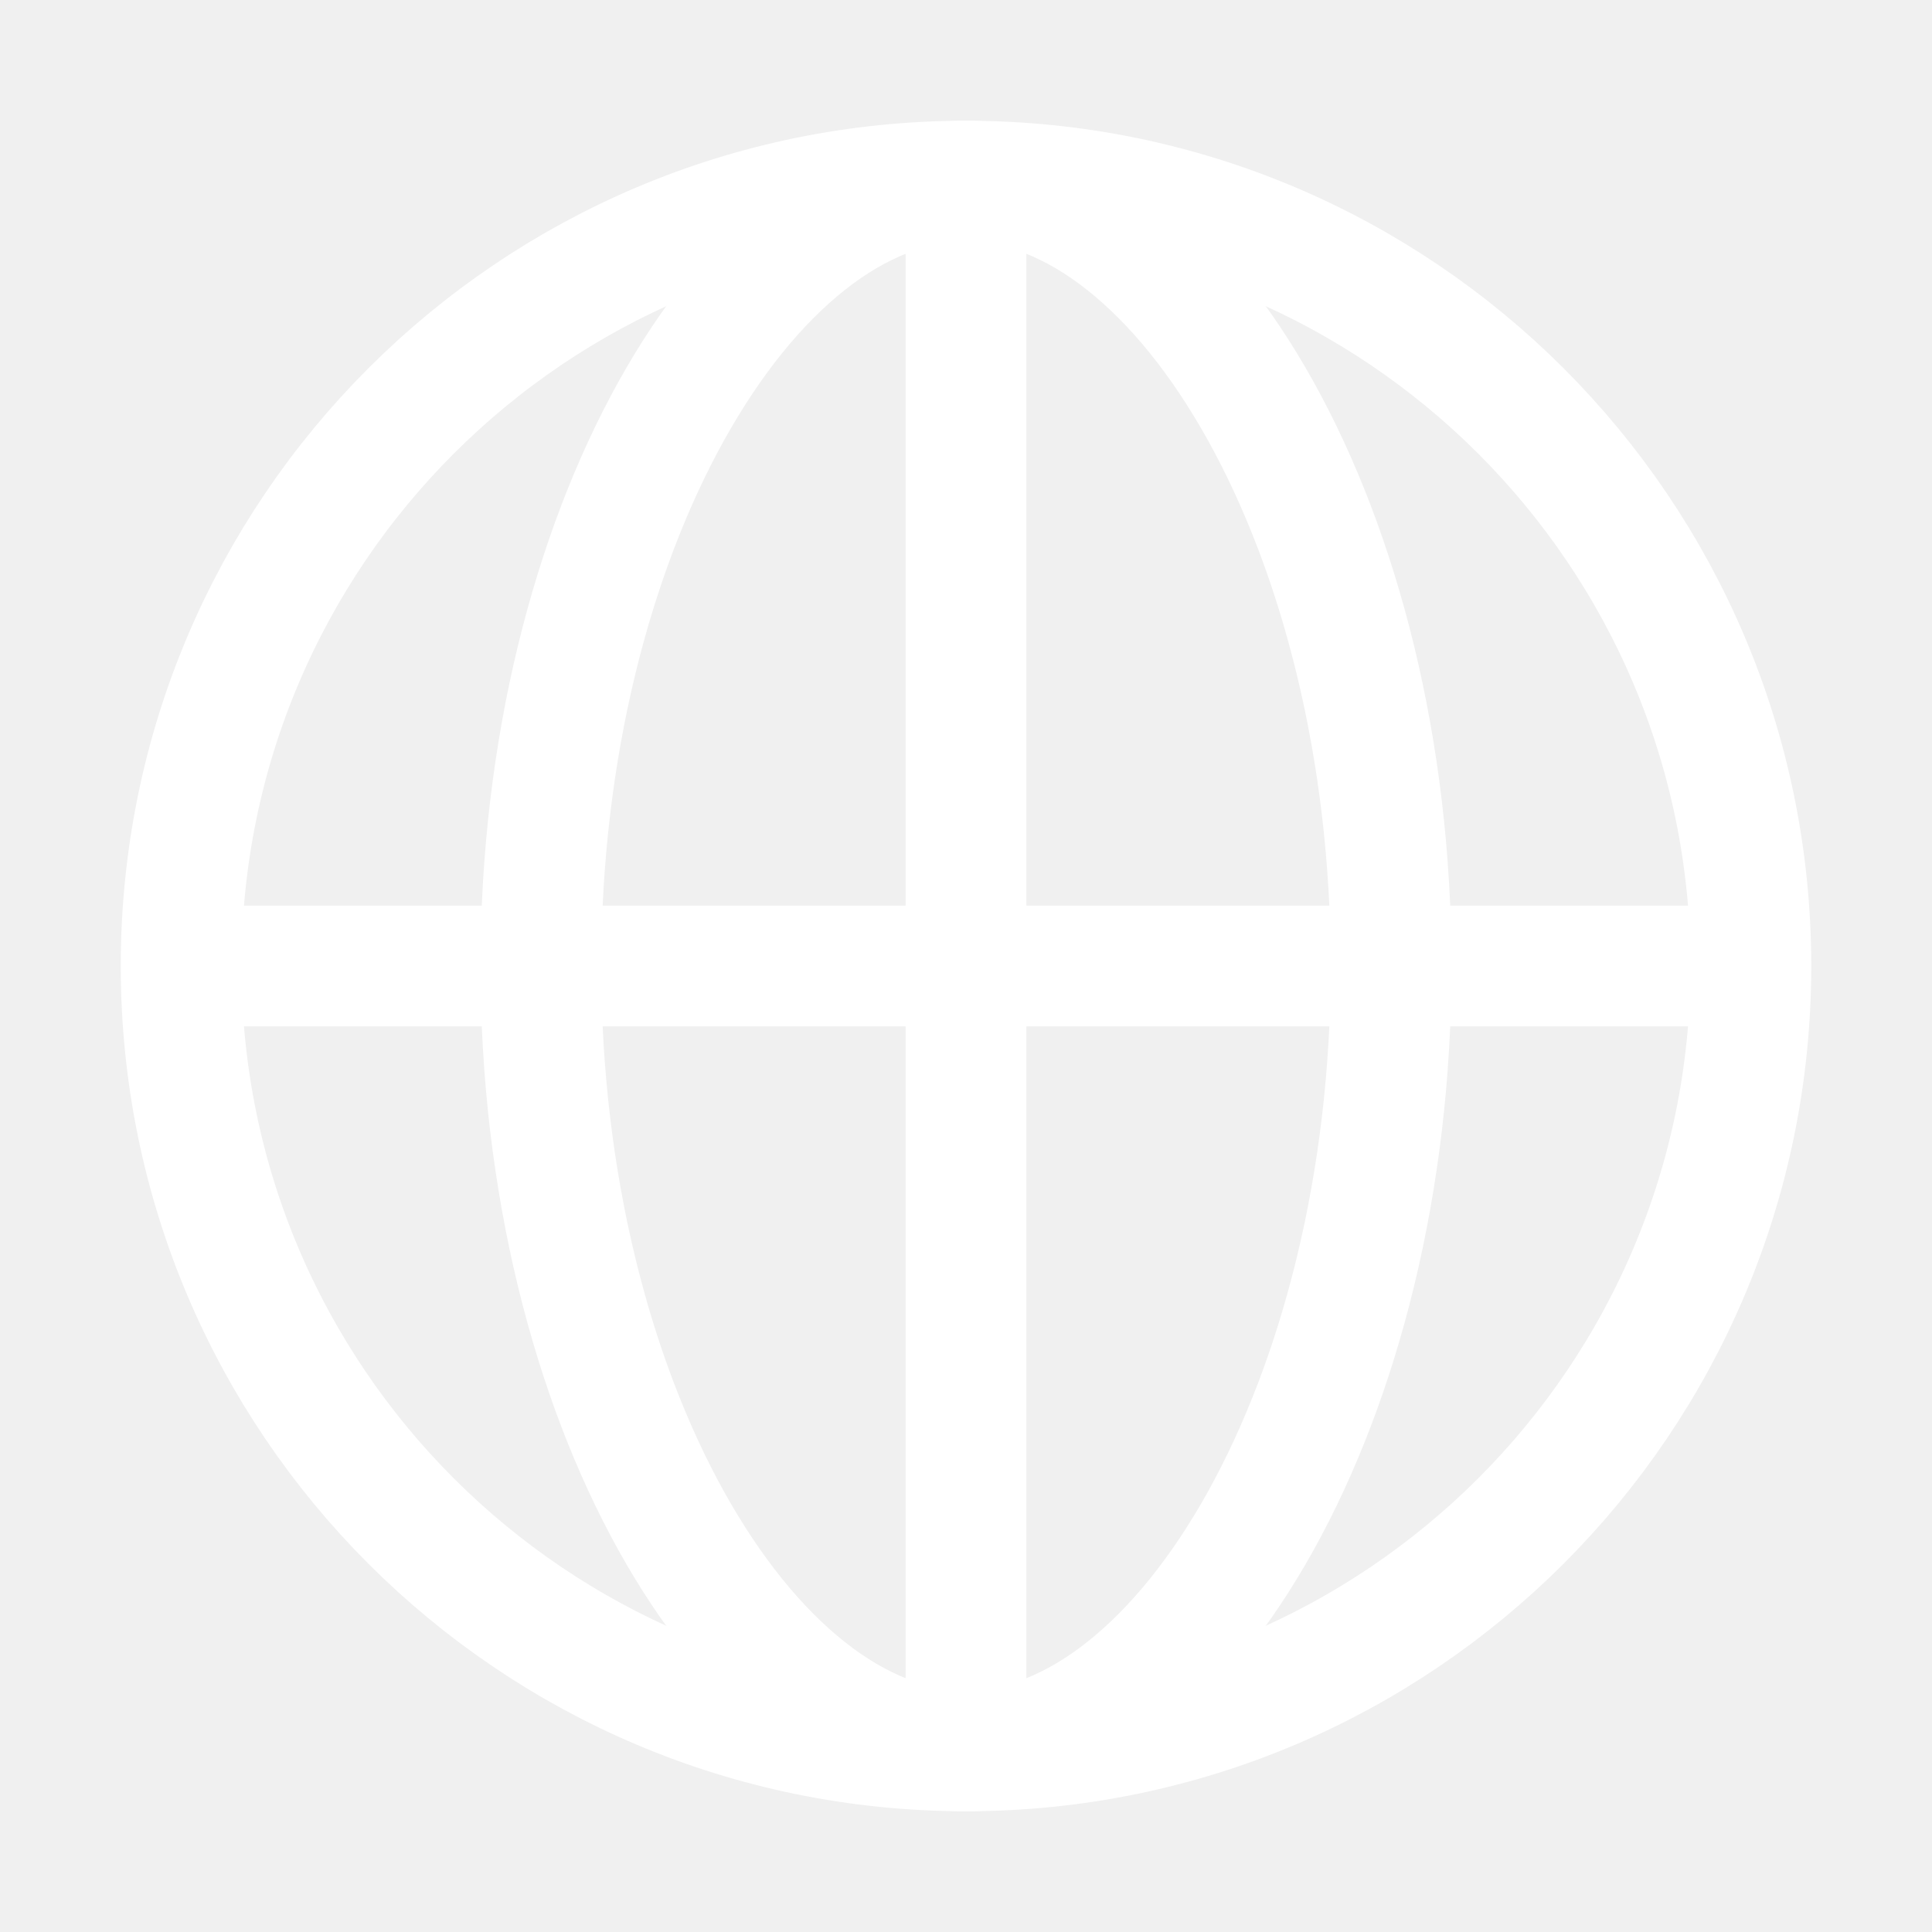
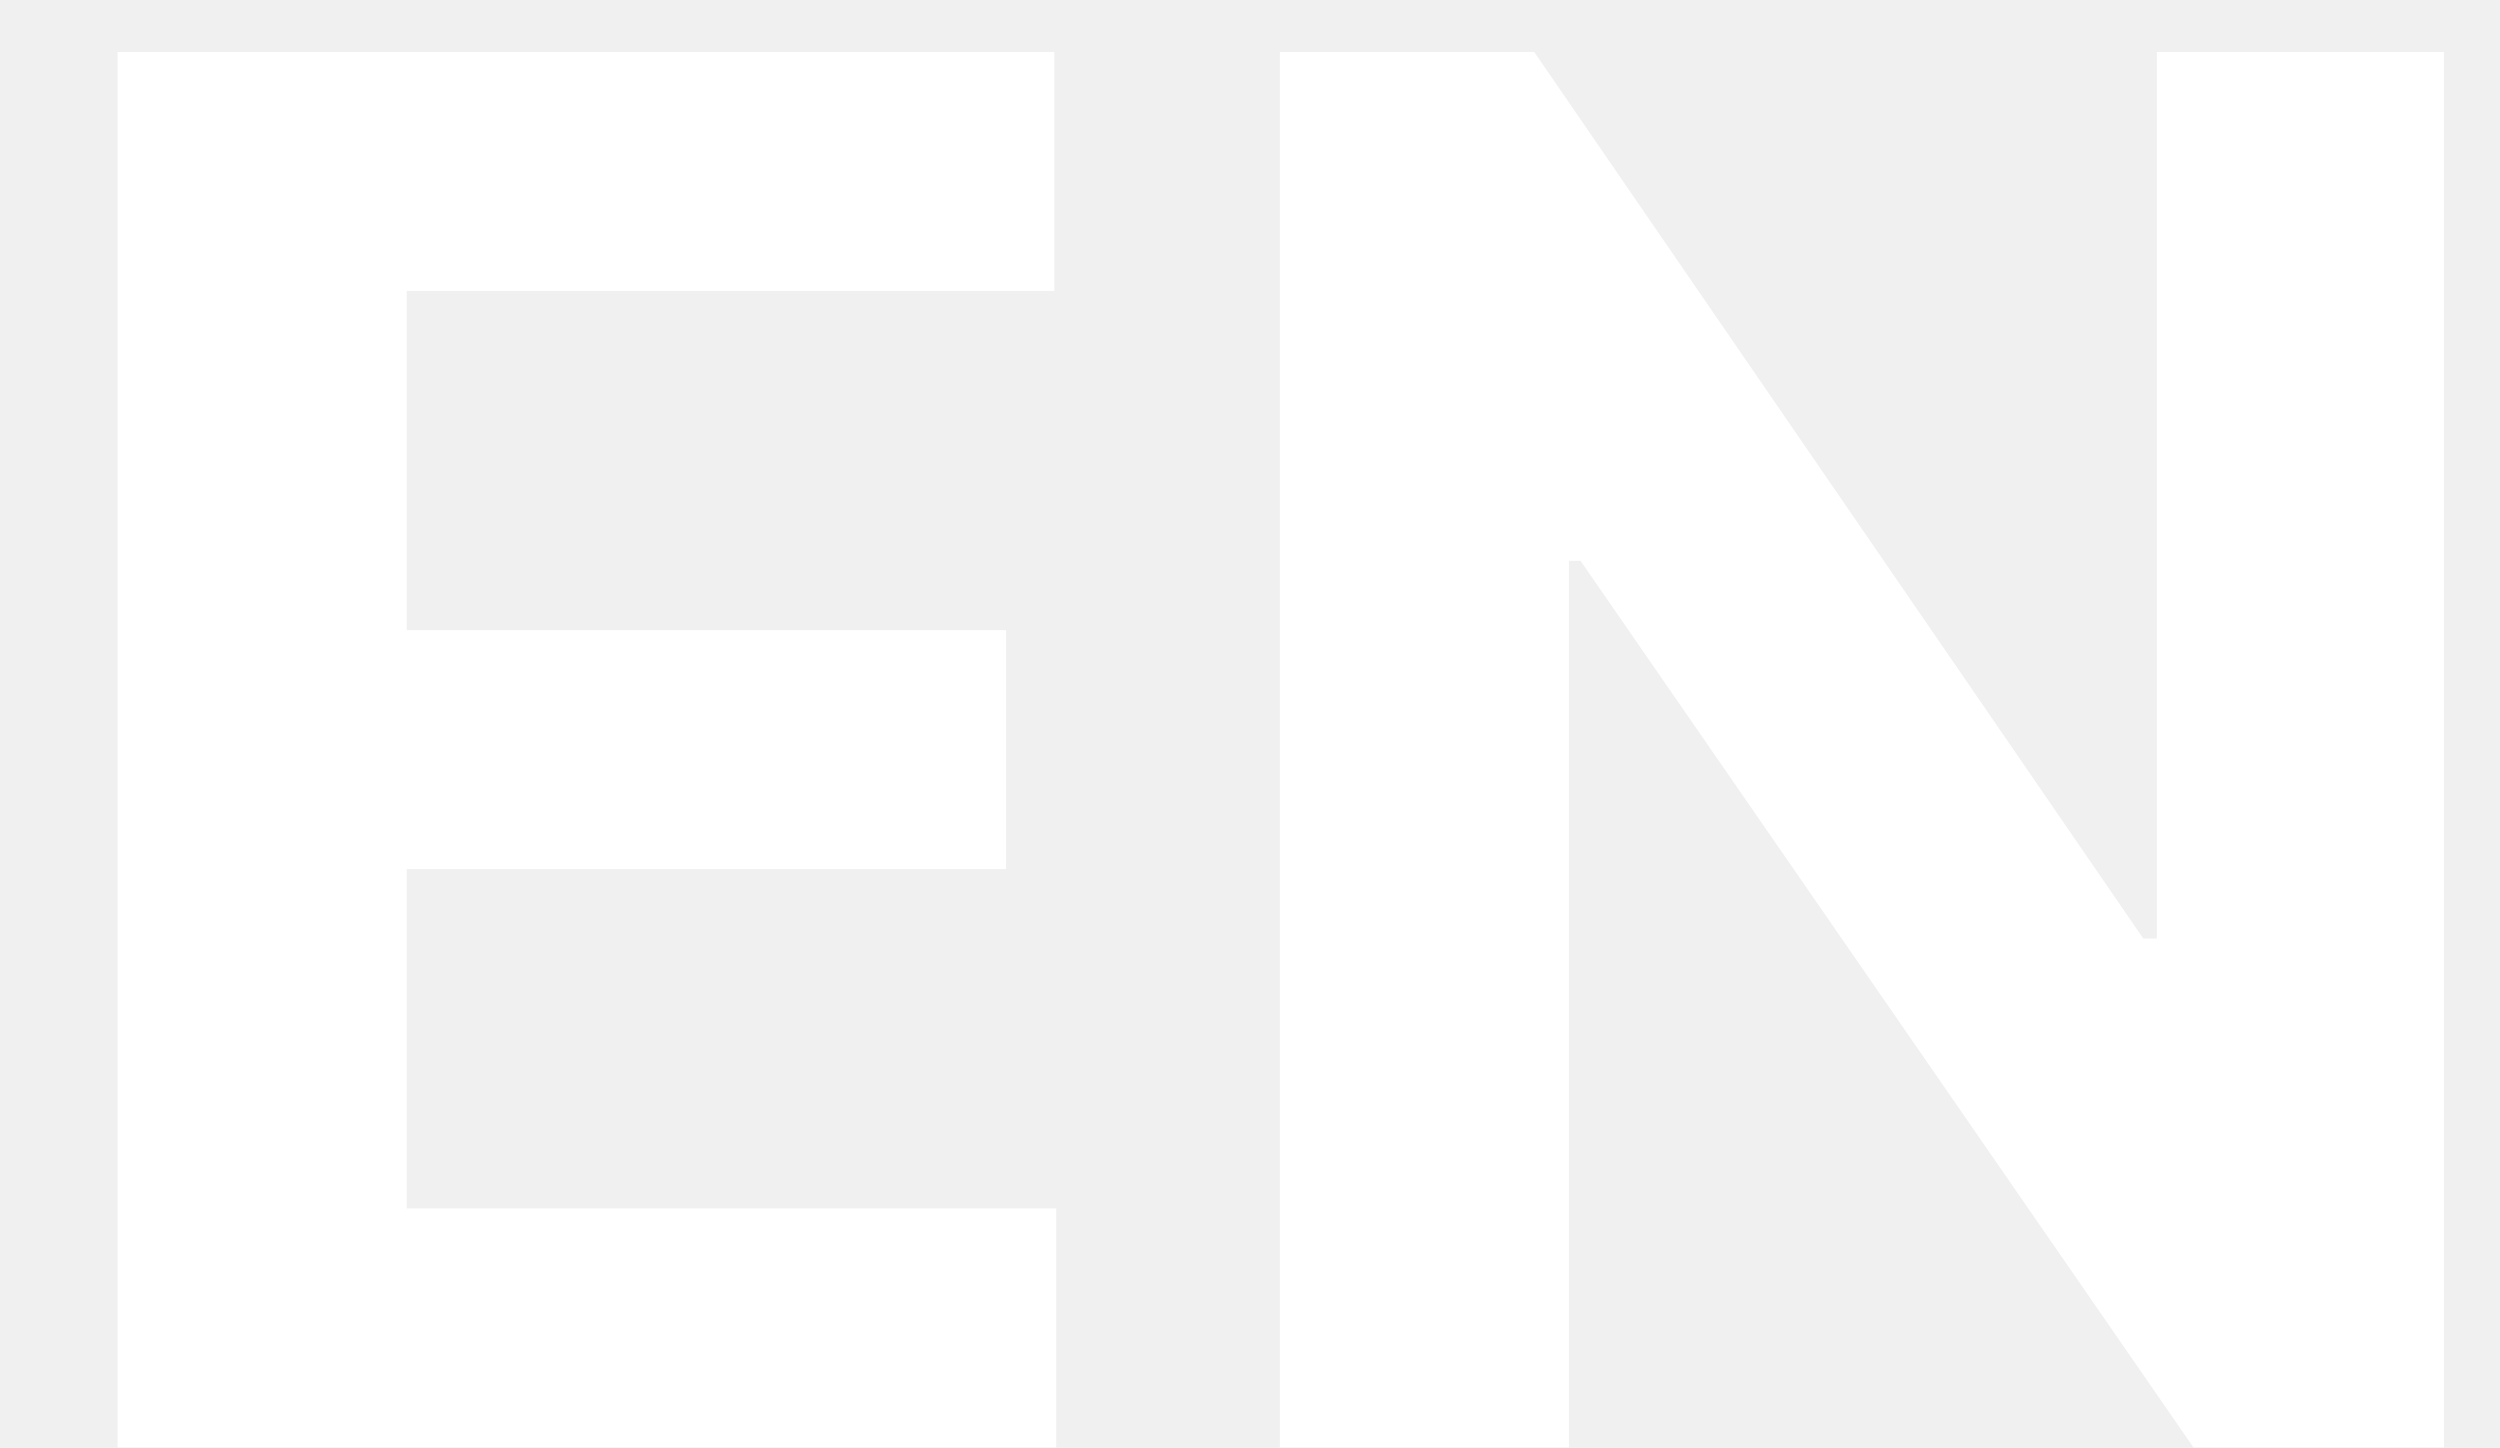
- <svg xmlns="http://www.w3.org/2000/svg" width="24" height="24" viewBox="0 0 24 24" fill="none">
-   <path d="M12 2.25C6.615 2.25 2.25 6.615 2.25 12C2.25 17.384 6.615 21.75 12 21.75C17.384 21.75 21.75 17.384 21.75 12C21.75 6.615 17.384 2.25 12 2.25Z" stroke="white" stroke-width="1.5" stroke-miterlimit="10" />
-   <path d="M12 2.25C9.278 2.25 6.719 6.615 6.719 12C6.719 17.384 9.278 21.75 12 21.75C14.722 21.75 17.281 17.384 17.281 12C17.281 6.615 14.722 2.25 12 2.25Z" stroke="white" stroke-width="1.5" stroke-miterlimit="10" />
-   <path d="M12 2.25V21.75M21.75 12H2.25" stroke="white" stroke-width="1.5" stroke-miterlimit="10" />
+ <svg xmlns="http://www.w3.org/2000/svg" width="19" height="11" viewBox="0 0 19 11" fill="none">
+   <path d="M0.894 11V0.395H8.013V2.211H3.091V4.789H7.646V6.605H3.091V9.184H8.027V11H0.894ZM18.574 0.395V11H16.67L12.012 4.262H11.924V11H9.727V0.395H11.66L16.289 7.133H16.392V0.395H18.574Z" fill="white" />
</svg>
